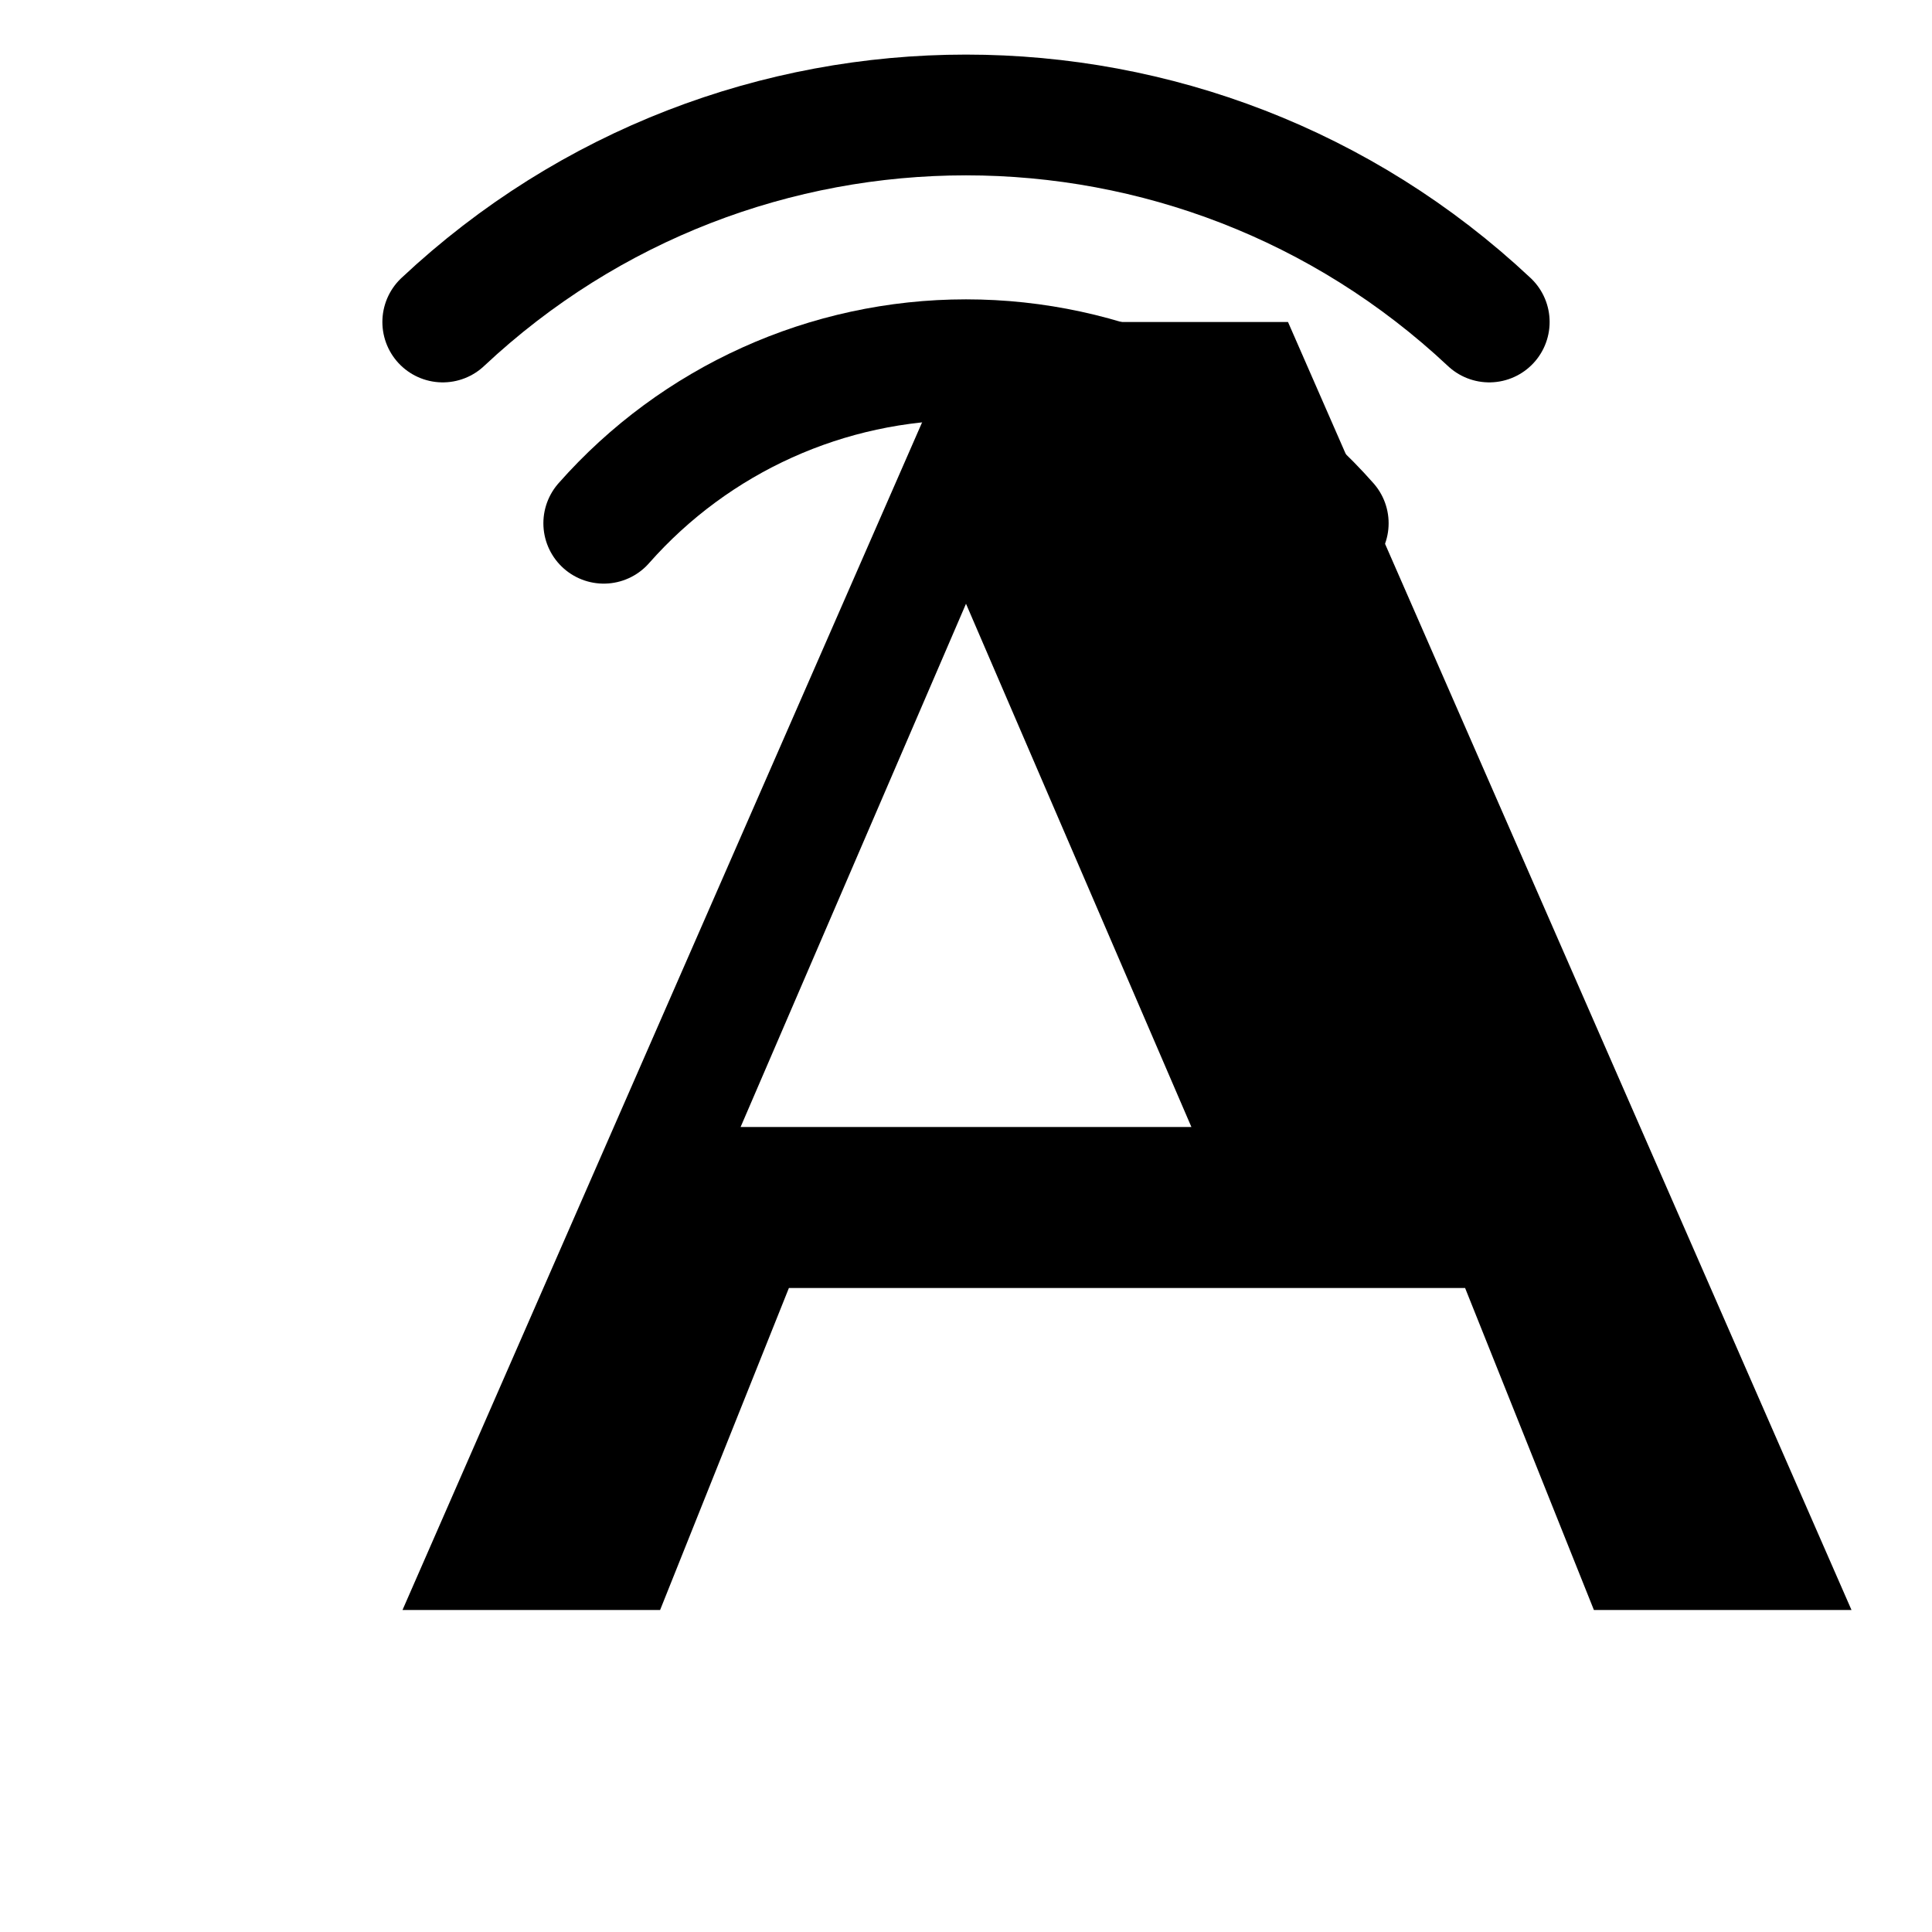
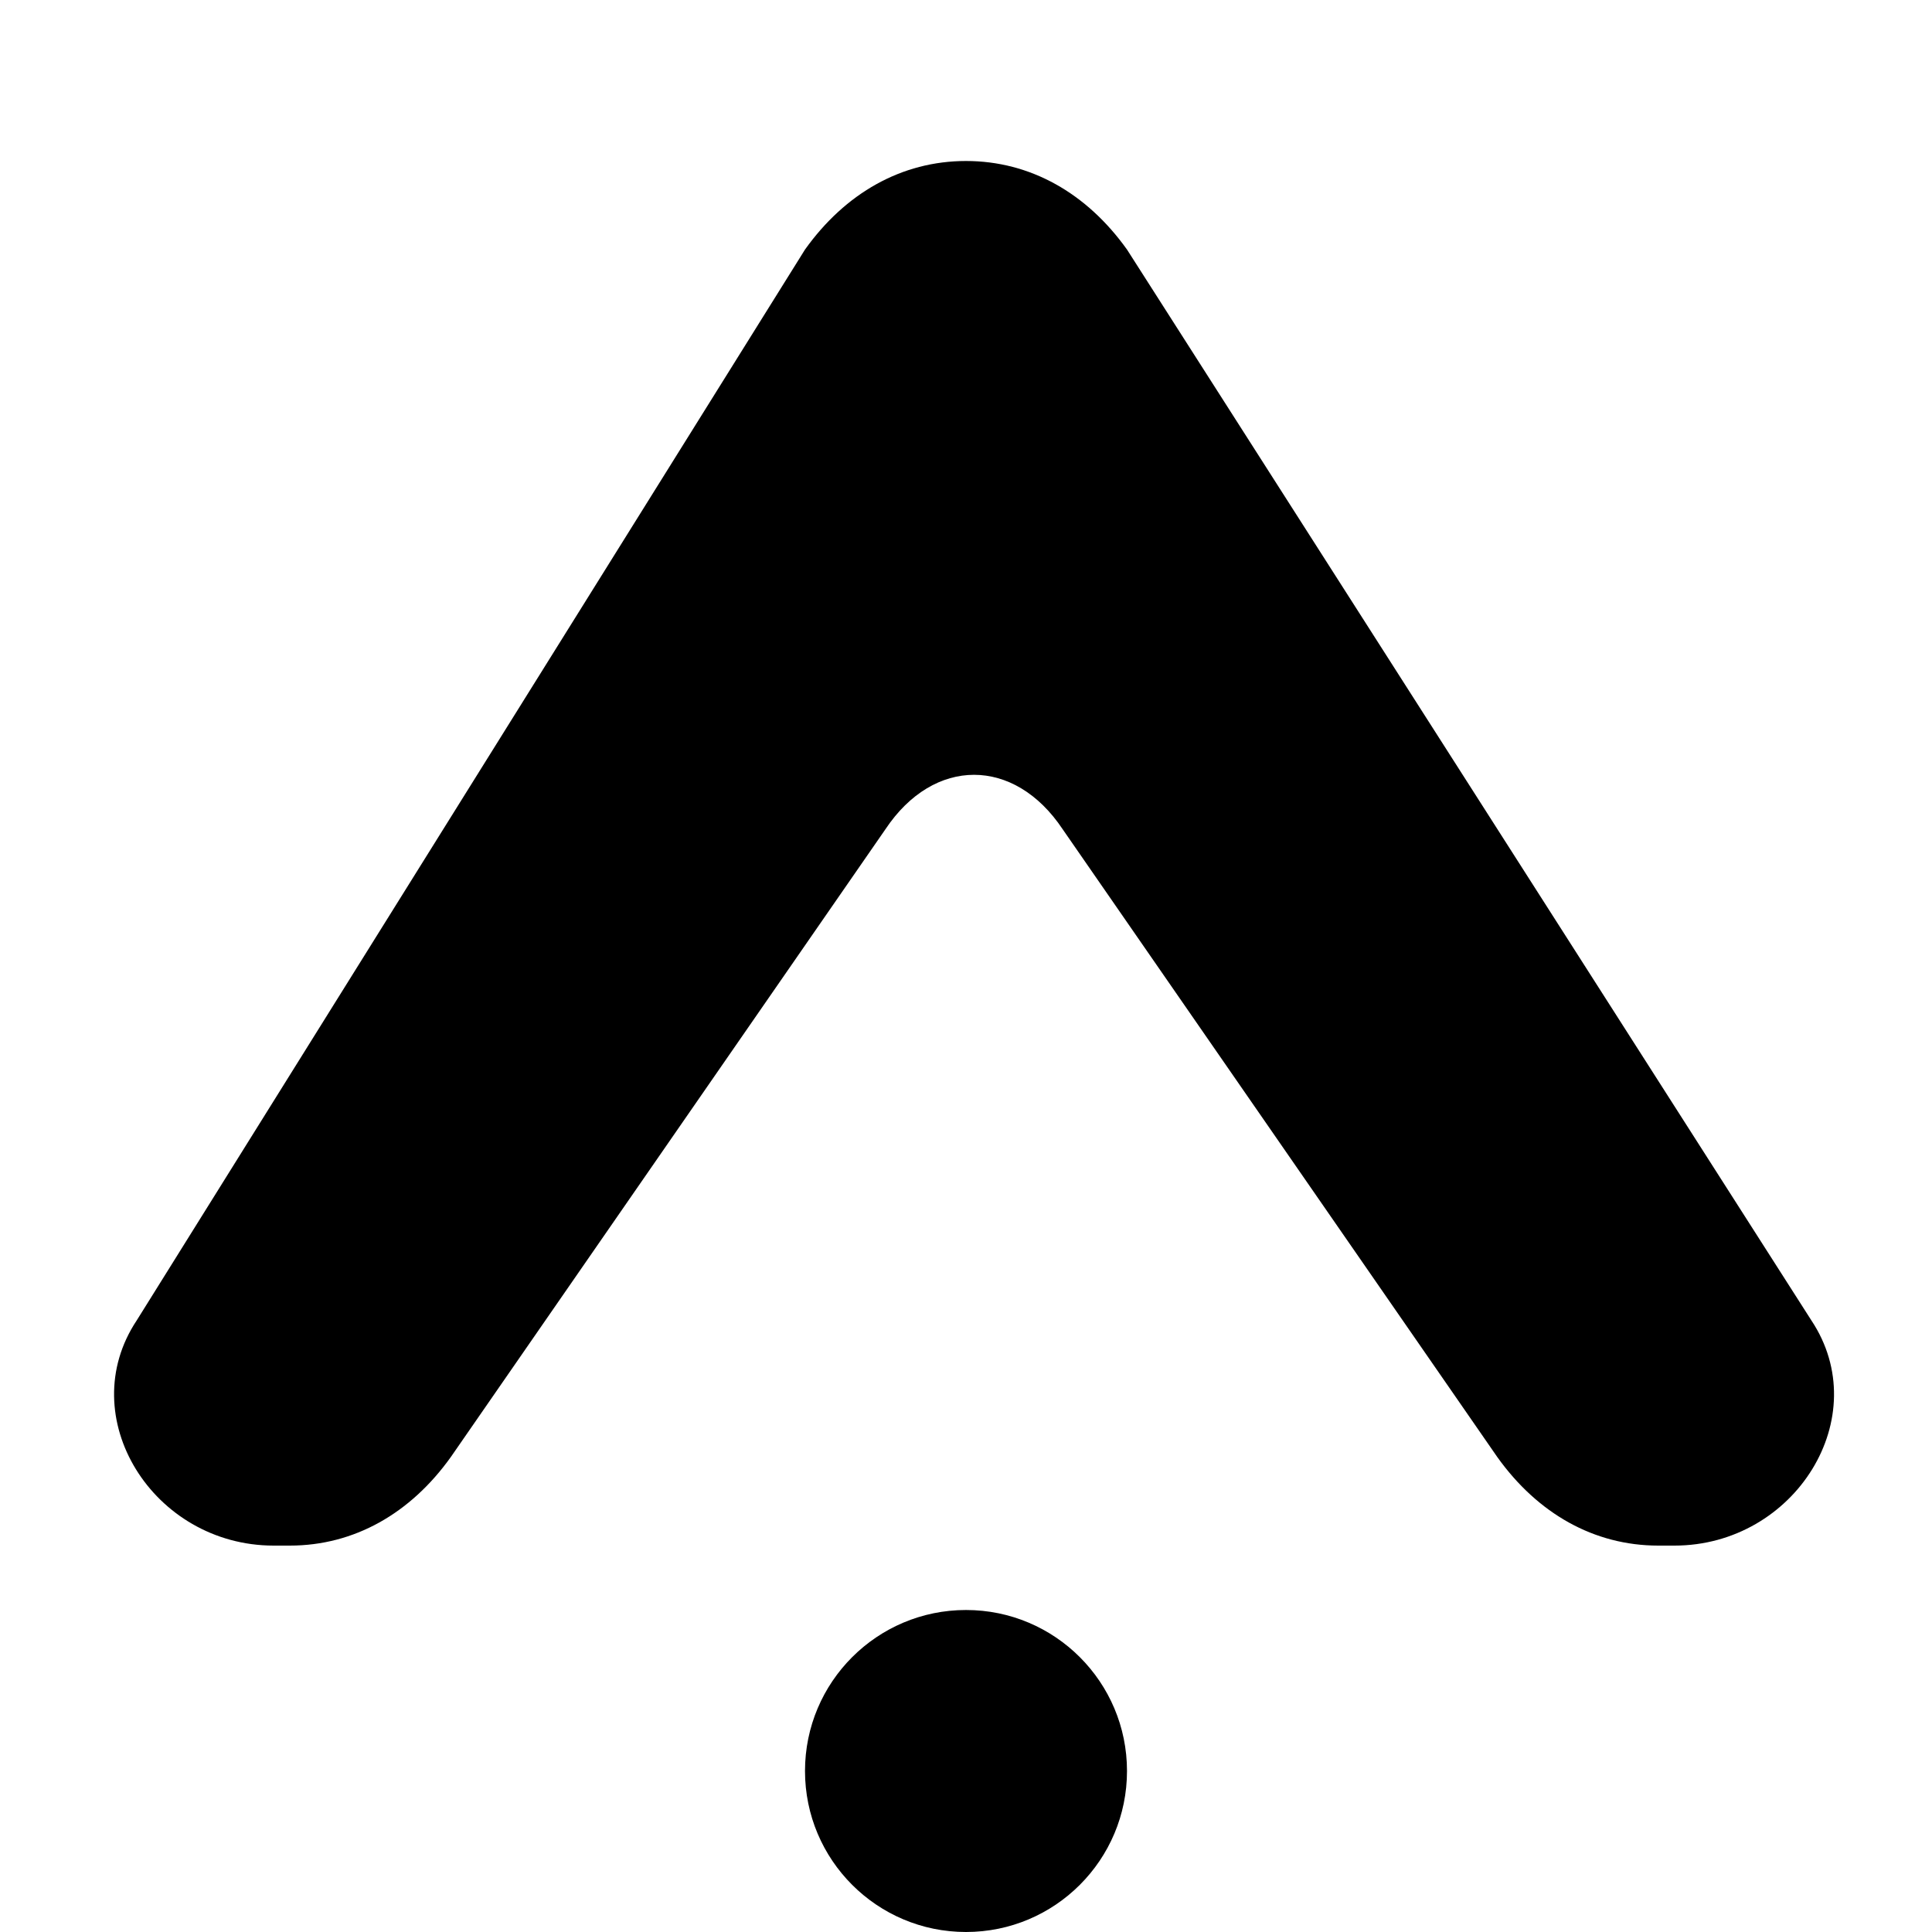
<svg xmlns="http://www.w3.org/2000/svg" viewBox="0 0 24 24" fill="currentColor">
-   <path d="M12 4L5 20h3.2l1.6-4h8.4l1.6 4H23L16 4h-4zm0 3.5L14.8 14H9.2L12 7.5z" fill-rule="evenodd" />
-   <path d="M7.5 6.5a6 6 0 0 1 9 0" fill="none" stroke="currentColor" stroke-width="1.5" stroke-linecap="round" />
-   <path d="M5.5 4a9.5 9.5 0 0 1 13 0" fill="none" stroke="currentColor" stroke-width="1.5" stroke-linecap="round" />
+   <path d="M12 2c.8 0 1.5.4 2 1.1l8.5 13.3c.8 1.2-.2 2.8-1.7 2.8h-.2c-.8 0-1.5-.4-2-1.1l-5.4-7.8c-.6-.9-1.6-.9-2.2 0l-5.4 7.8c-.5.7-1.2 1.1-2 1.1h-.2c-1.5 0-2.5-1.6-1.7-2.8L10 3.1c.5-.7 1.2-1.1 2-1.1z" />
+   <circle cx="12" cy="22" r="2" />
</svg>
